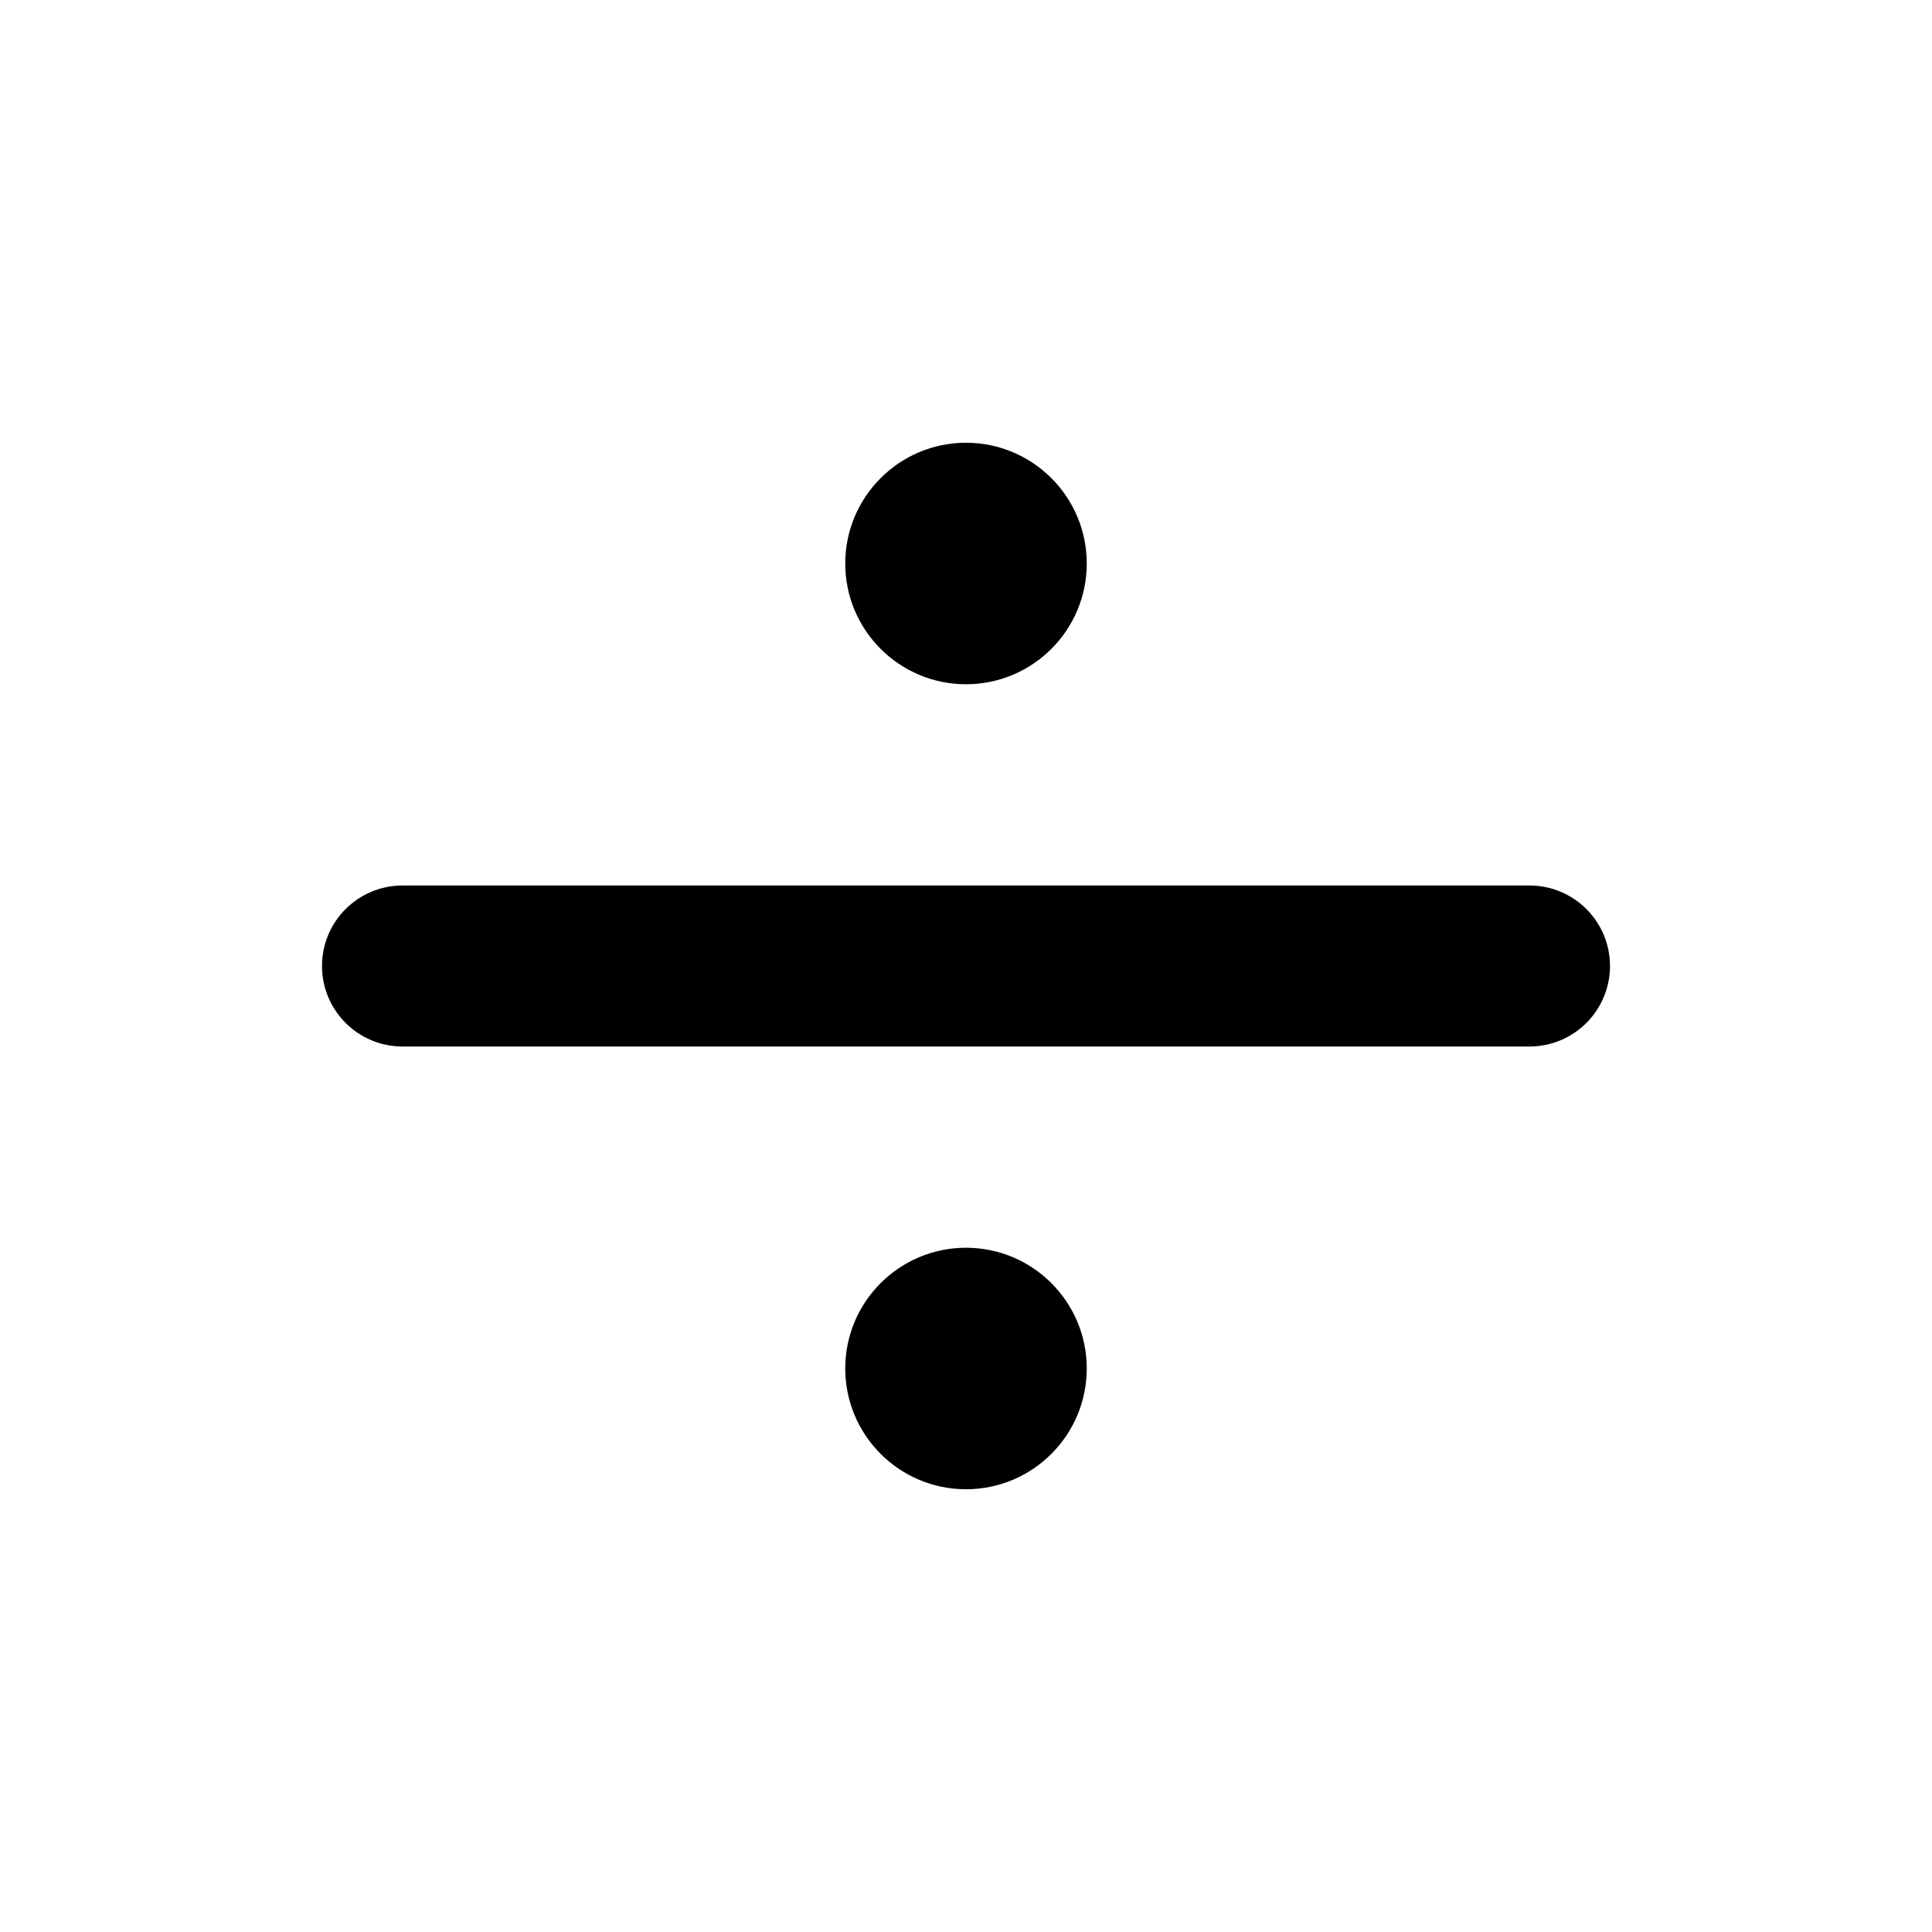
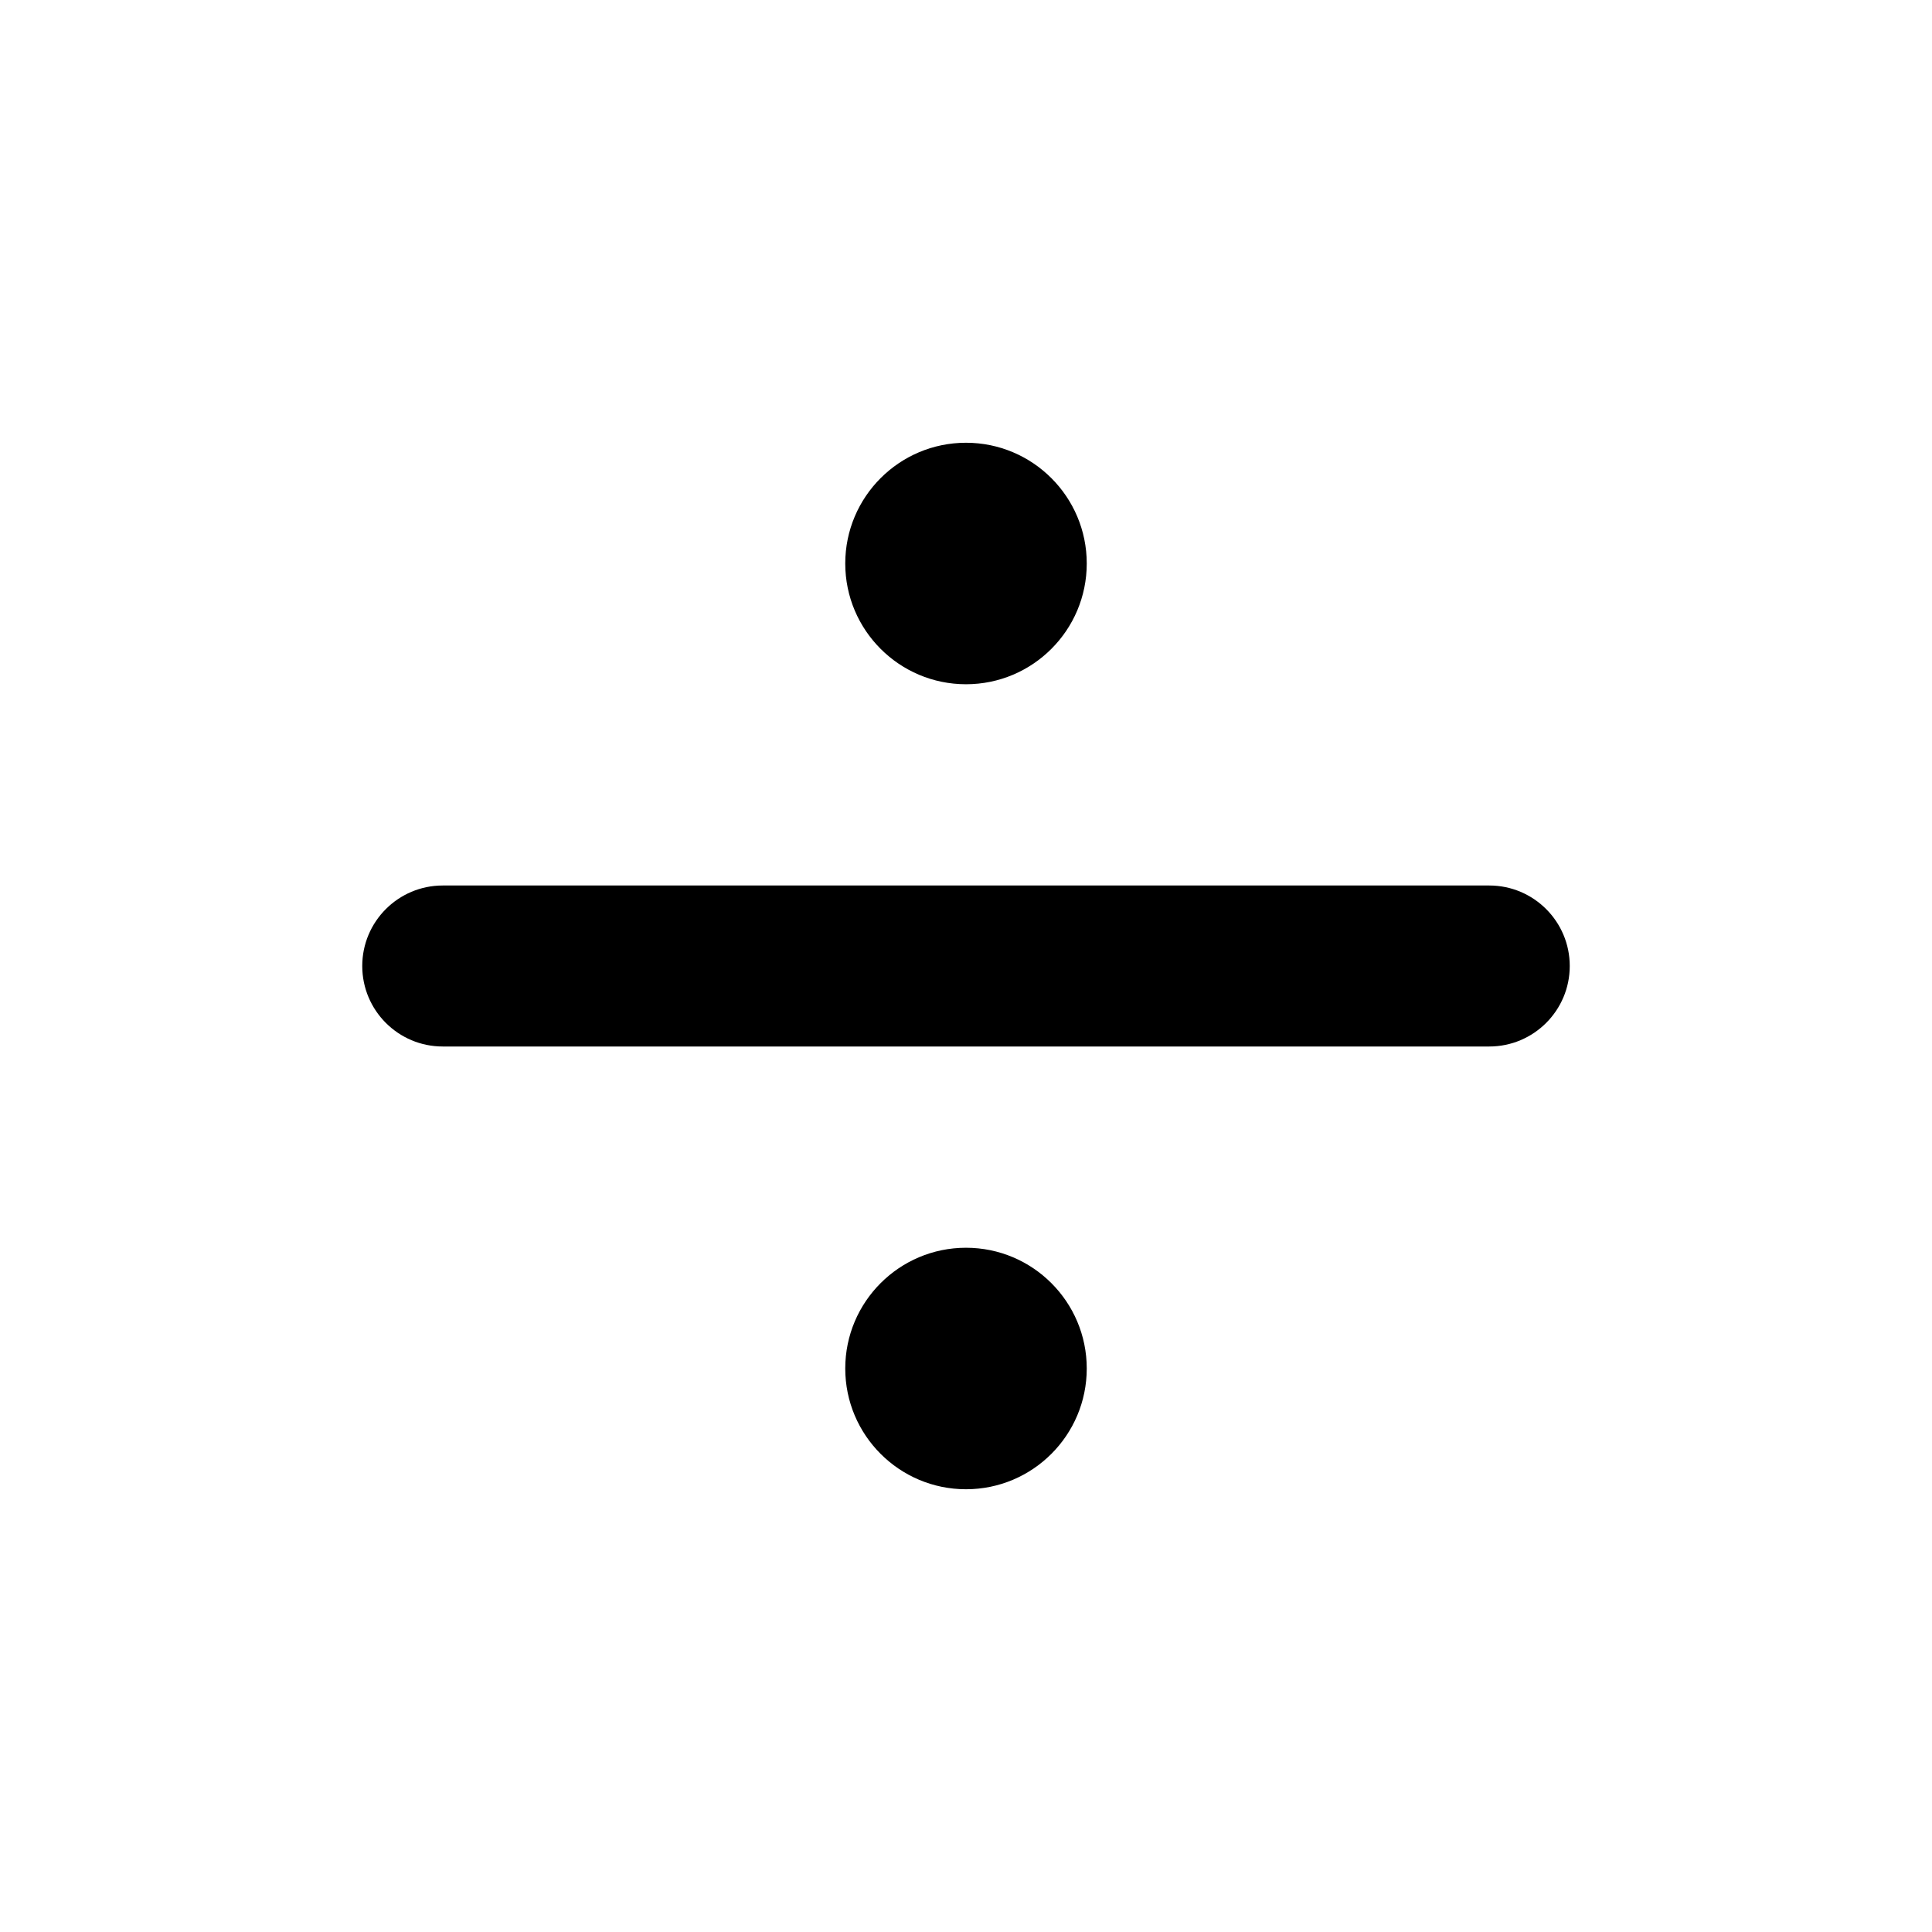
<svg xmlns="http://www.w3.org/2000/svg" viewBox="0 0 24 24" fill="currentColor">
  <path d="M13.5 7C13.5 7.828 12.828 8.5 12 8.5C11.172 8.5 10.5 7.828 10.5 7C10.5 6.172 11.172 5.5 12 5.5C12.828 5.5 13.5 6.172 13.5 7Z" fill="currentColor" />
  <path d="M13.5 17C13.5 17.828 12.828 18.5 12 18.5C11.172 18.5 10.5 17.828 10.5 17C10.5 16.172 11.172 15.5 12 15.5C12.828 15.5 13.5 16.172 13.5 17Z" fill="currentColor" />
-   <path d="M5 13C4.448 13 4 12.552 4 12C4 11.448 4.448 11 5 11L19 11C19.552 11 20 11.448 20 12C20 12.552 19.552 13 19 13L5 13Z" fill="currentColor" />
+   <path d="M5.5 13C4.948 13 4.5 12.552 4.5 12C4.5 11.448 4.948 11 5.5 11L18.5 11C19.052 11 19.5 11.448 19.5 12C19.5 12.552 19.052 13 18.5 13L5.5 13Z" fill="currentColor" />
</svg>
